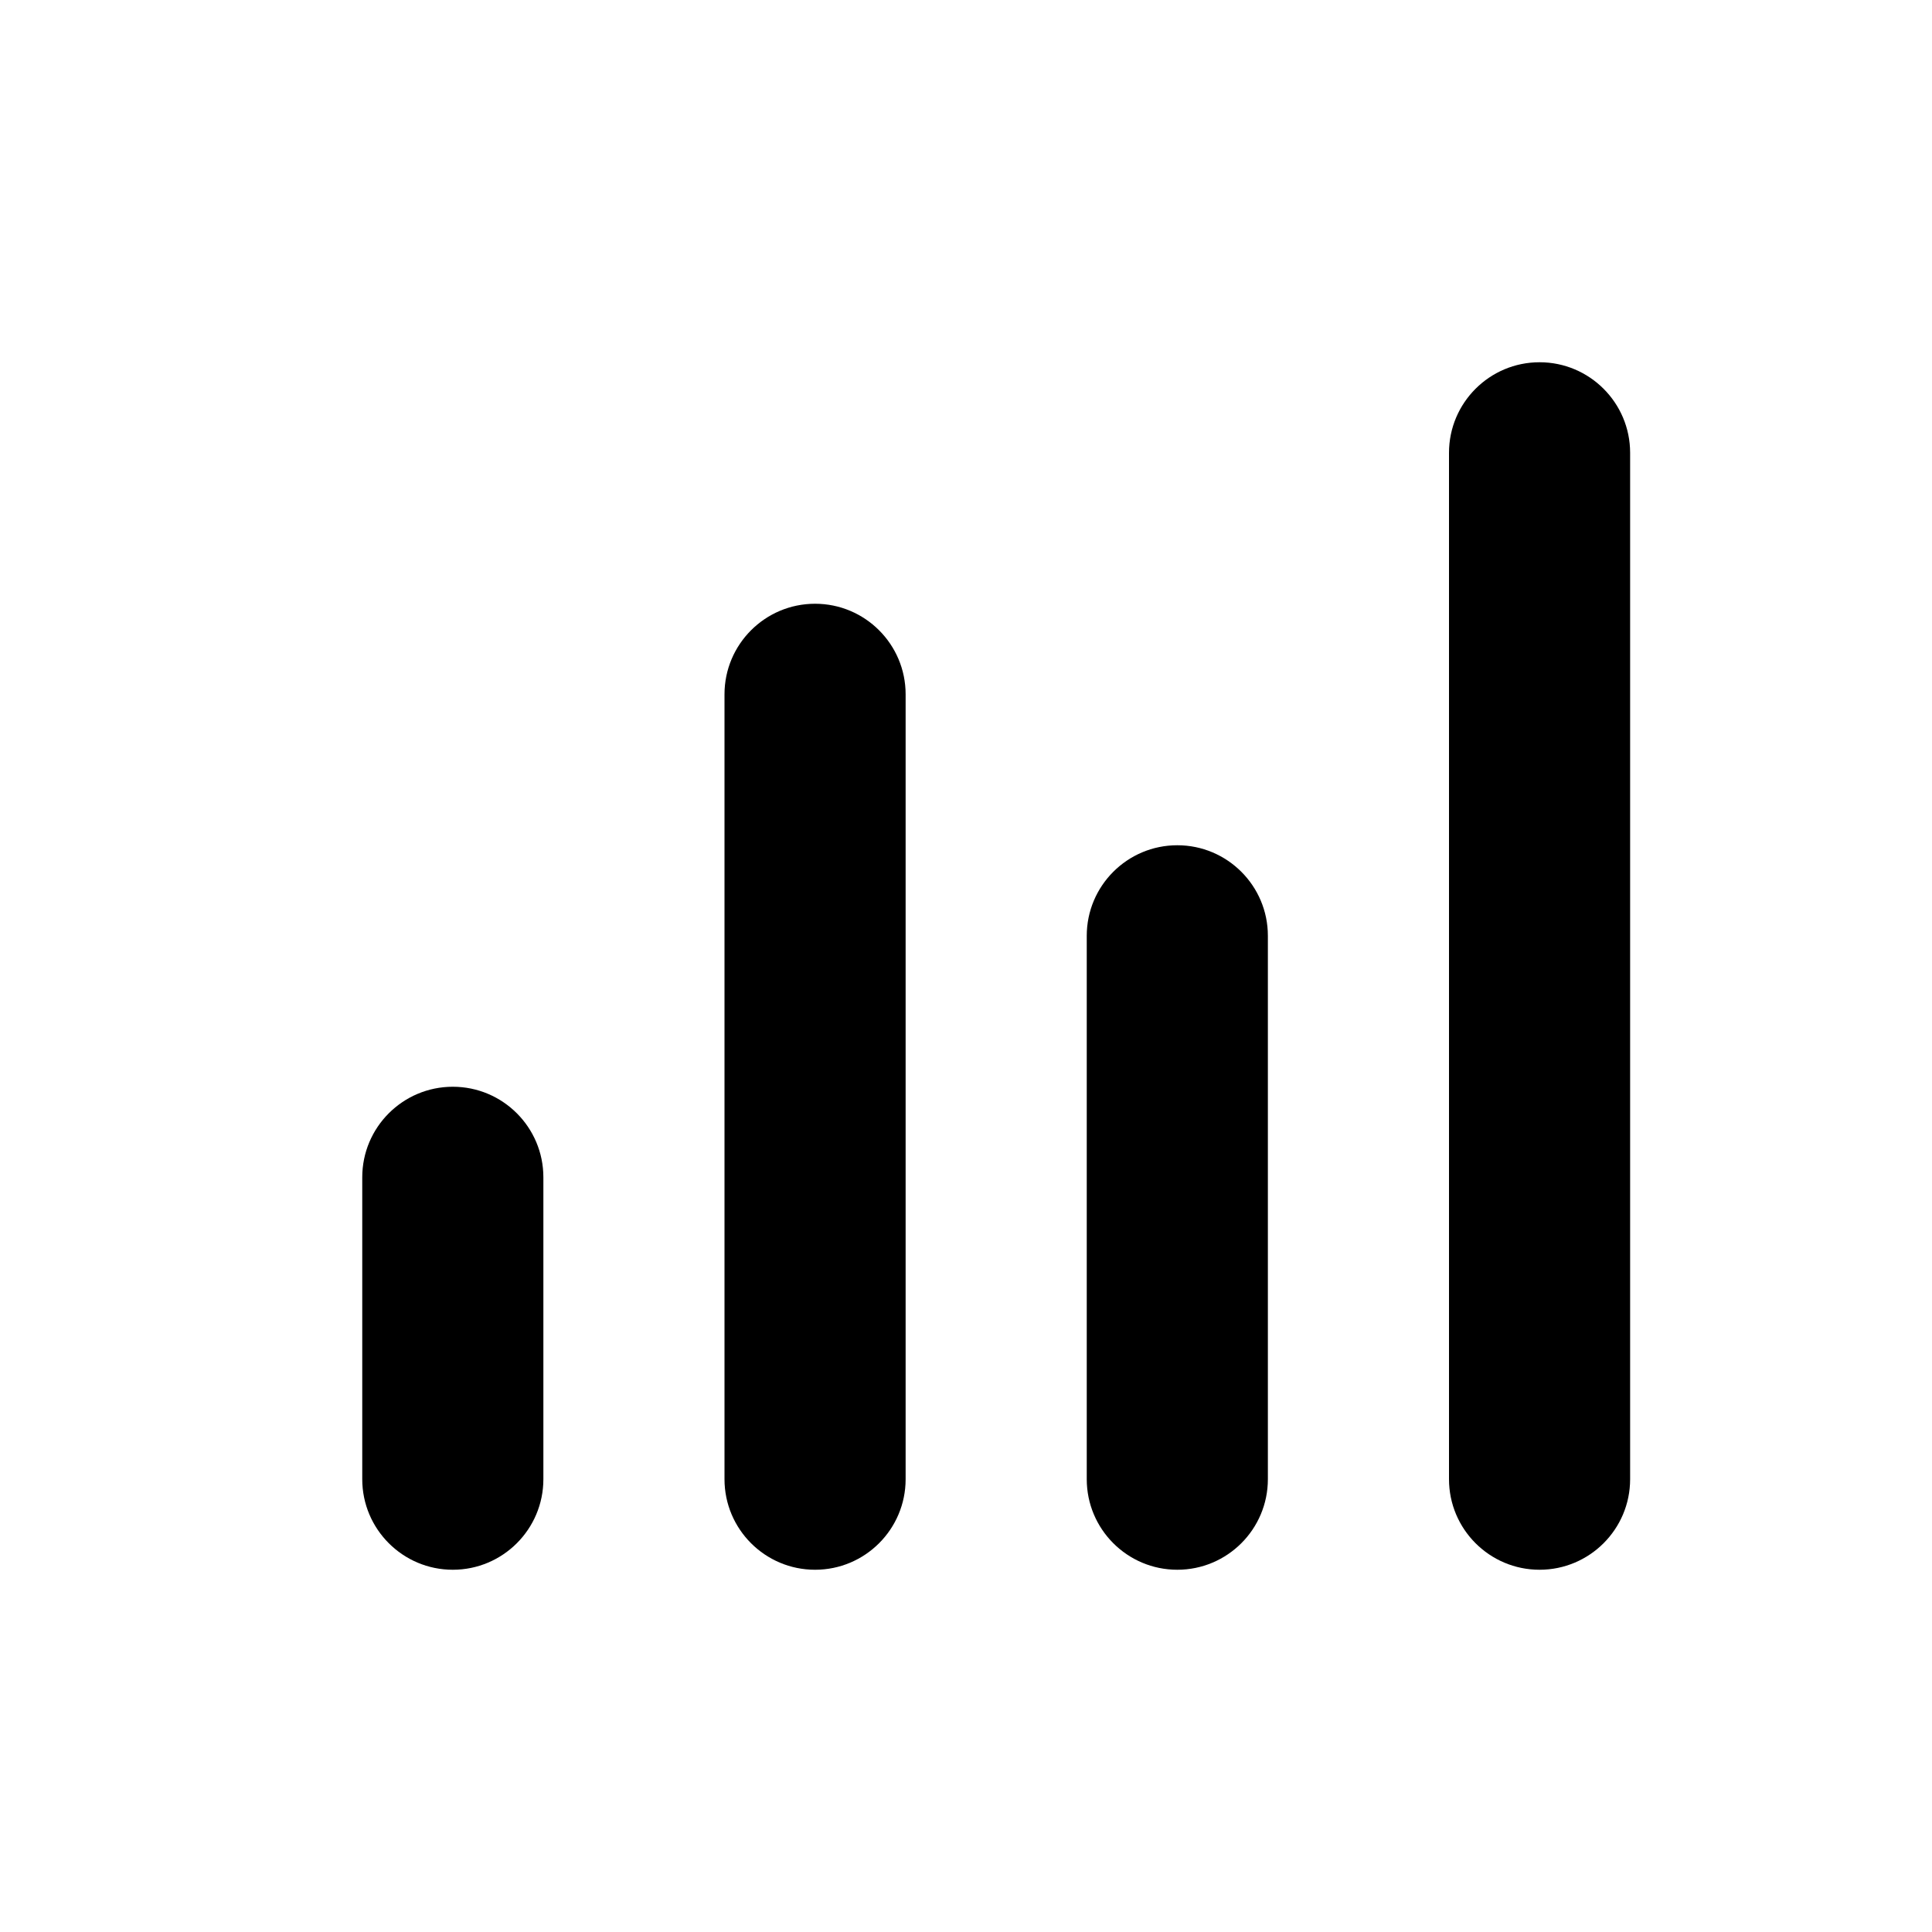
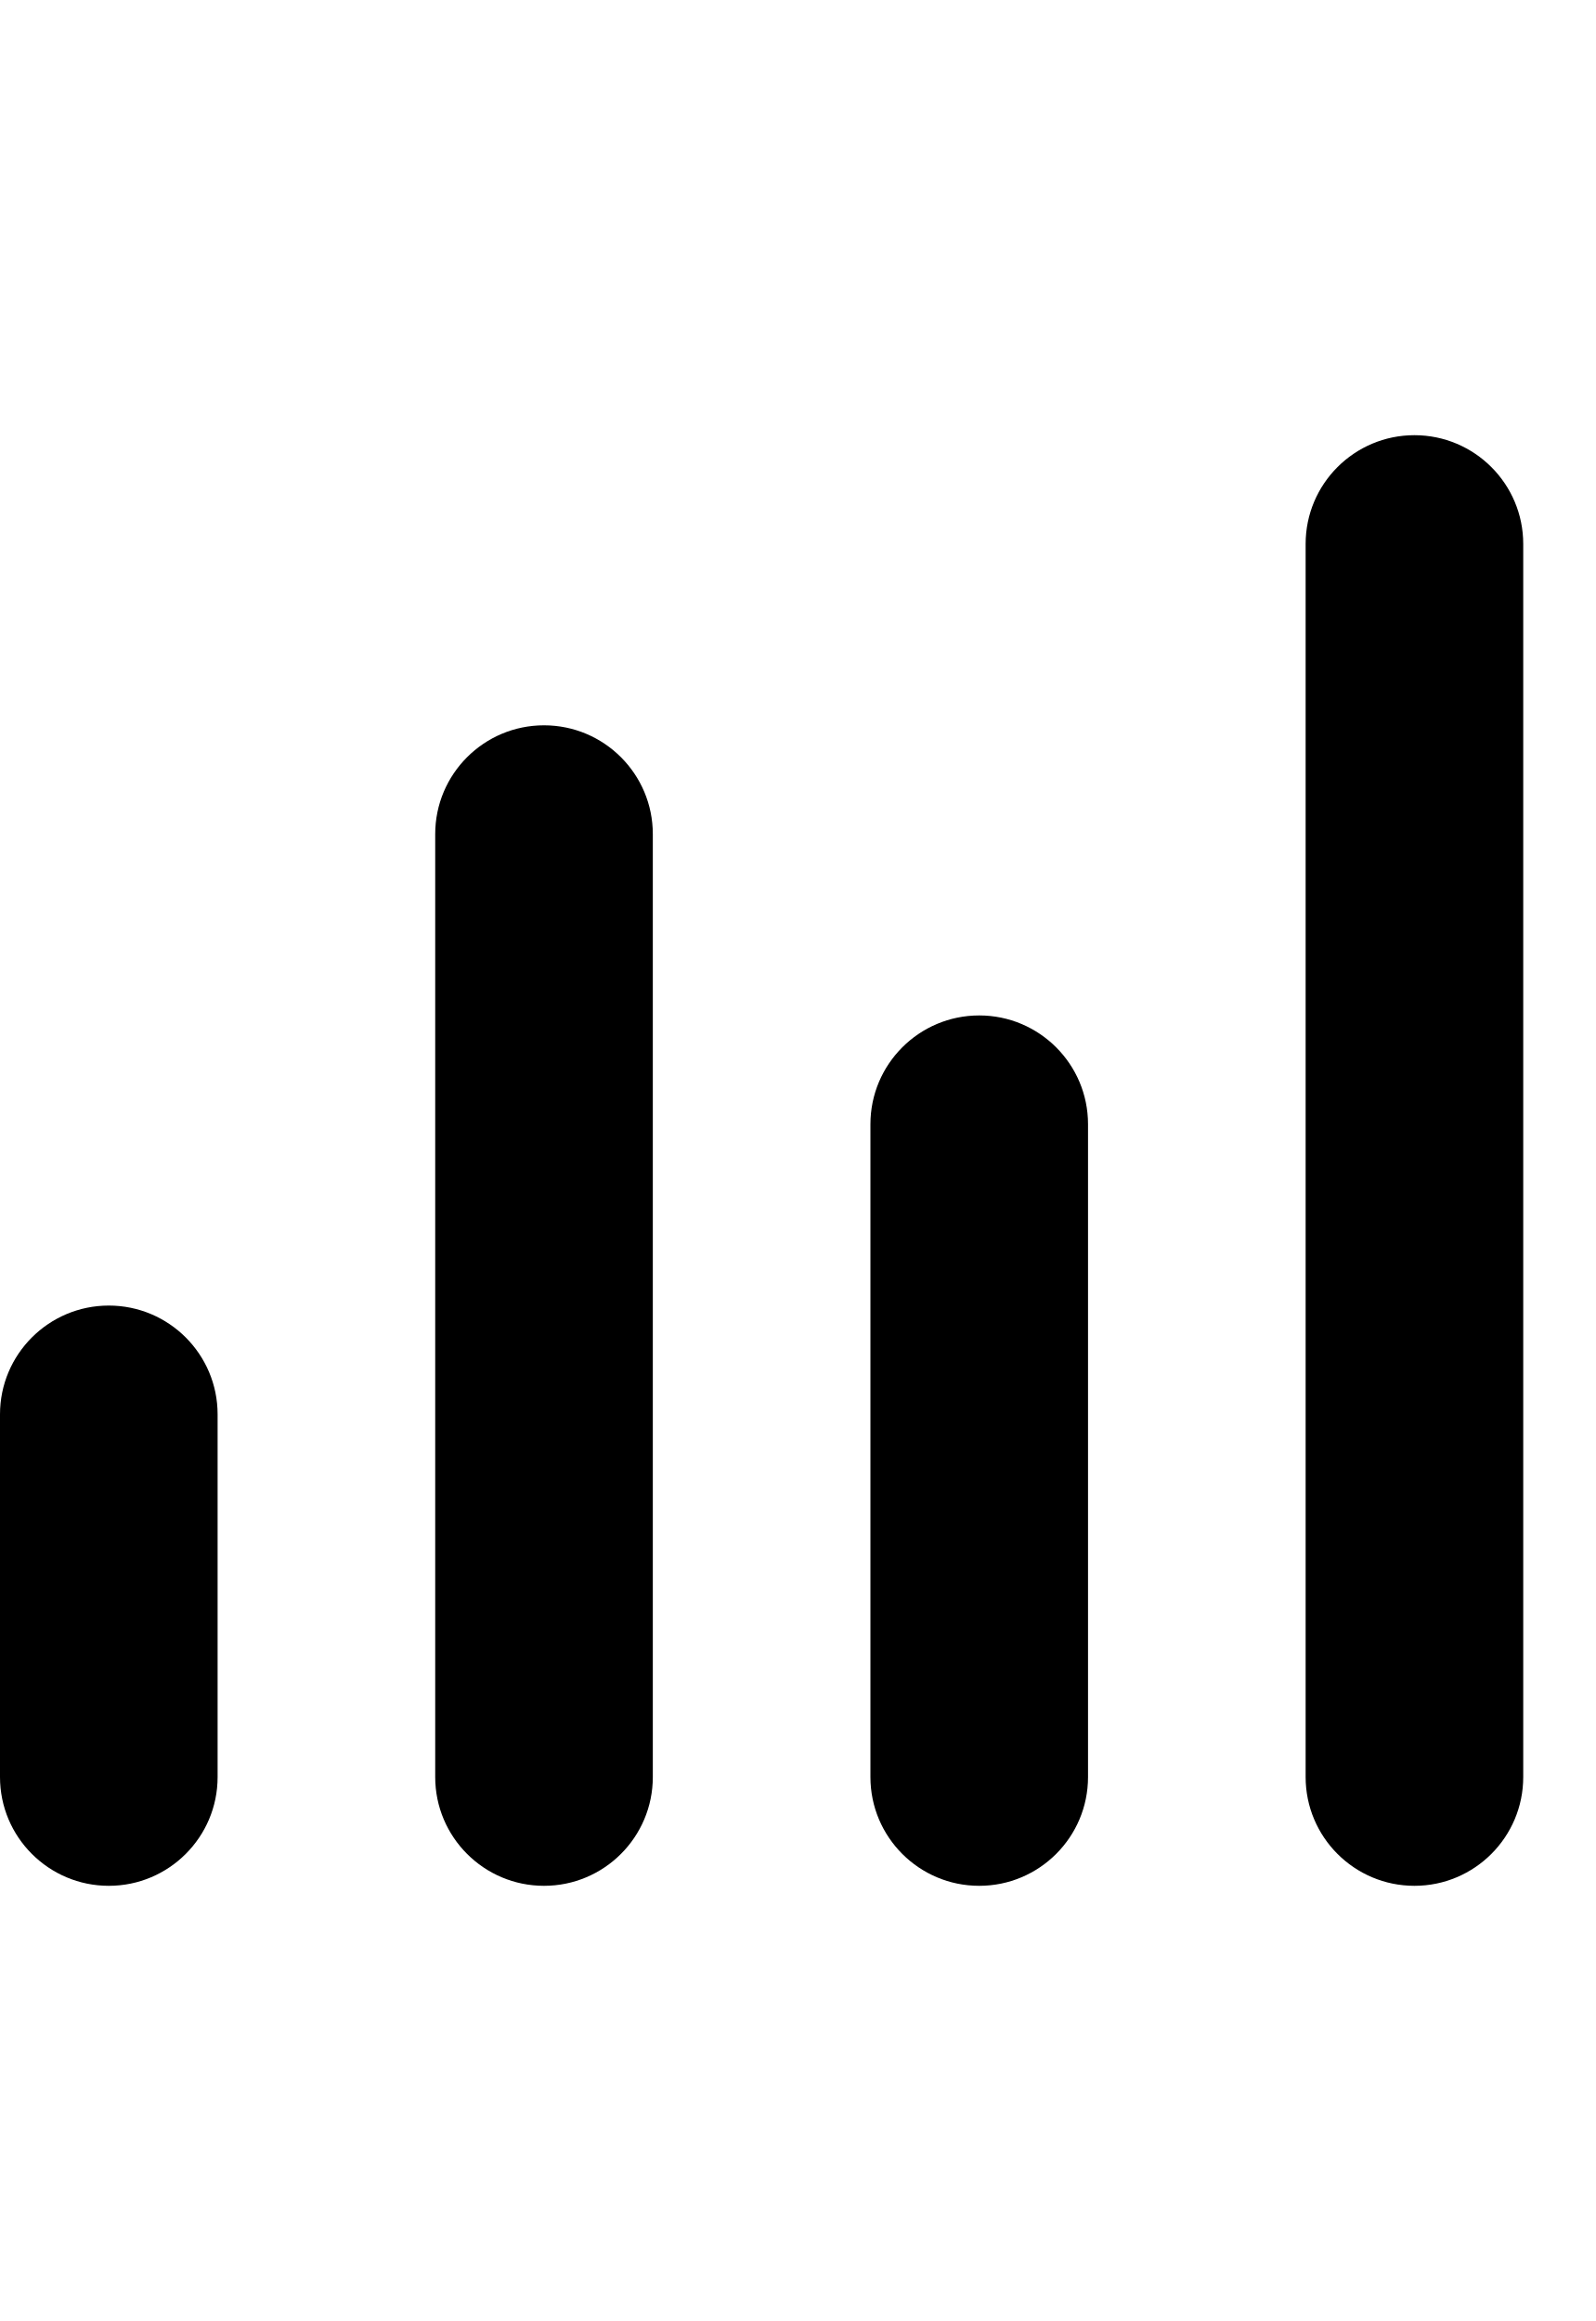
- <svg xmlns="http://www.w3.org/2000/svg" viewBox="0 0 16 16">
-   <path d="M12.75,13h0c-.414,0-.75-.336-.75-.75V3.75c0-.414,.336-.75,.75-.75h0c.414,0,.75,.336,.75,.75V12.25c0,.414-.336,.75-.75,.75Zm-2.25-.75V7.75c0-.414-.336-.75-.75-.75h0c-.414,0-.75,.336-.75,.75v4.5c0,.414,.336,.75,.75,.75h0c.414,0,.75-.336,.75-.75Zm-3,0V5.75c0-.414-.336-.75-.75-.75h0c-.414,0-.75,.336-.75,.75v6.5c0,.414,.336,.75,.75,.75h0c.414,0,.75-.336,.75-.75Zm-3,0v-2.5c0-.414-.336-.75-.75-.75h0c-.414,0-.75,.336-.75,.75v2.5c0,.414,.336,.75,.75,.75h0c.414,0,.75-.336,.75-.75Z" />
+ <svg xmlns="http://www.w3.org/2000/svg" viewBox="0 0 11 16">
+   <path d="M9.75,13h0c-.414,0-.75-.336-.75-.75V3.75c0-.414,.336-.75,.75-.75h0c.414,0,.75,.336,.75,.75V12.25c0,.414-.336,.75-.75,.75Zm-2.25-.75V7.75c0-.414-.336-.75-.75-.75h0c-.414,0-.75,.336-.75,.75v4.5c0,.414,.336,.75,.75,.75h0c.414,0,.75-.336,.75-.75Zm-3,0V5.75c0-.414-.336-.75-.75-.75h0c-.414,0-.75,.336-.75,.75v6.5c0,.414,.336,.75,.75,.75h0c.414,0,.75-.336,.75-.75Zm-3,0v-2.5c0-.414-.336-.75-.75-.75h0C.336,9,0,9.336,0,9.75v2.5c0,.414,.336,.75,.75,.75h0c.414,0,.75-.336,.75-.75Z" />
</svg>
